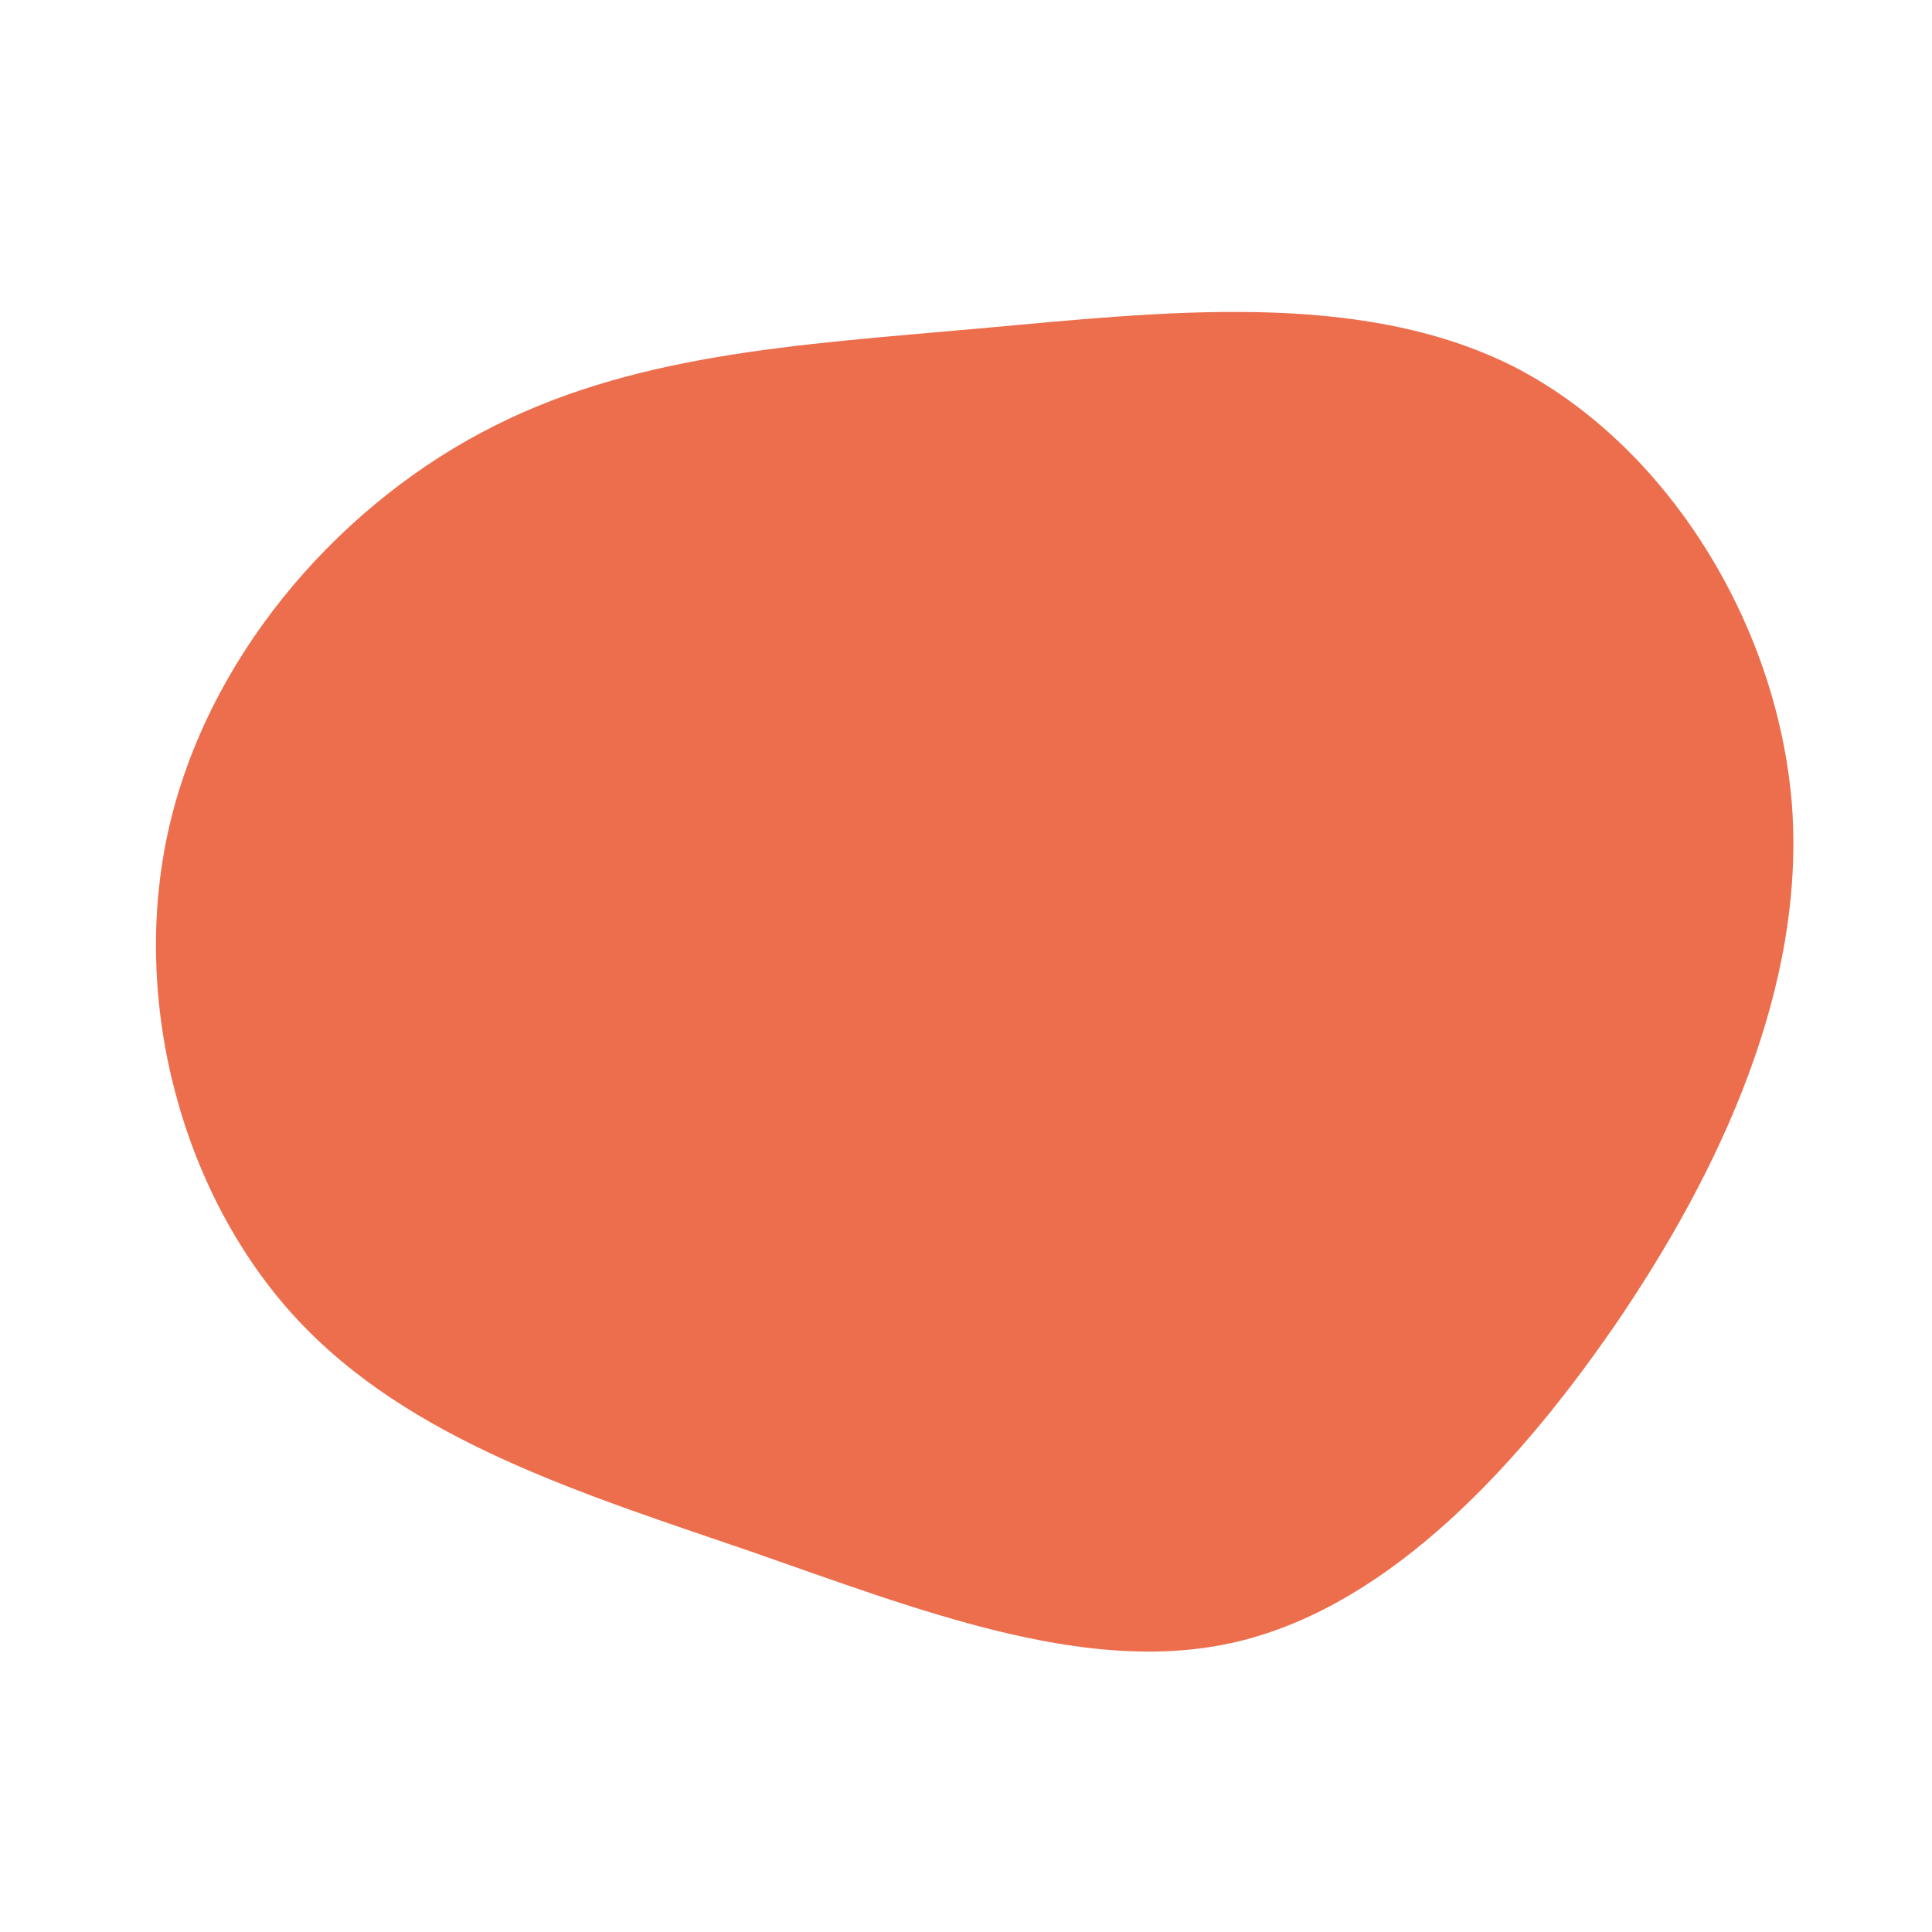
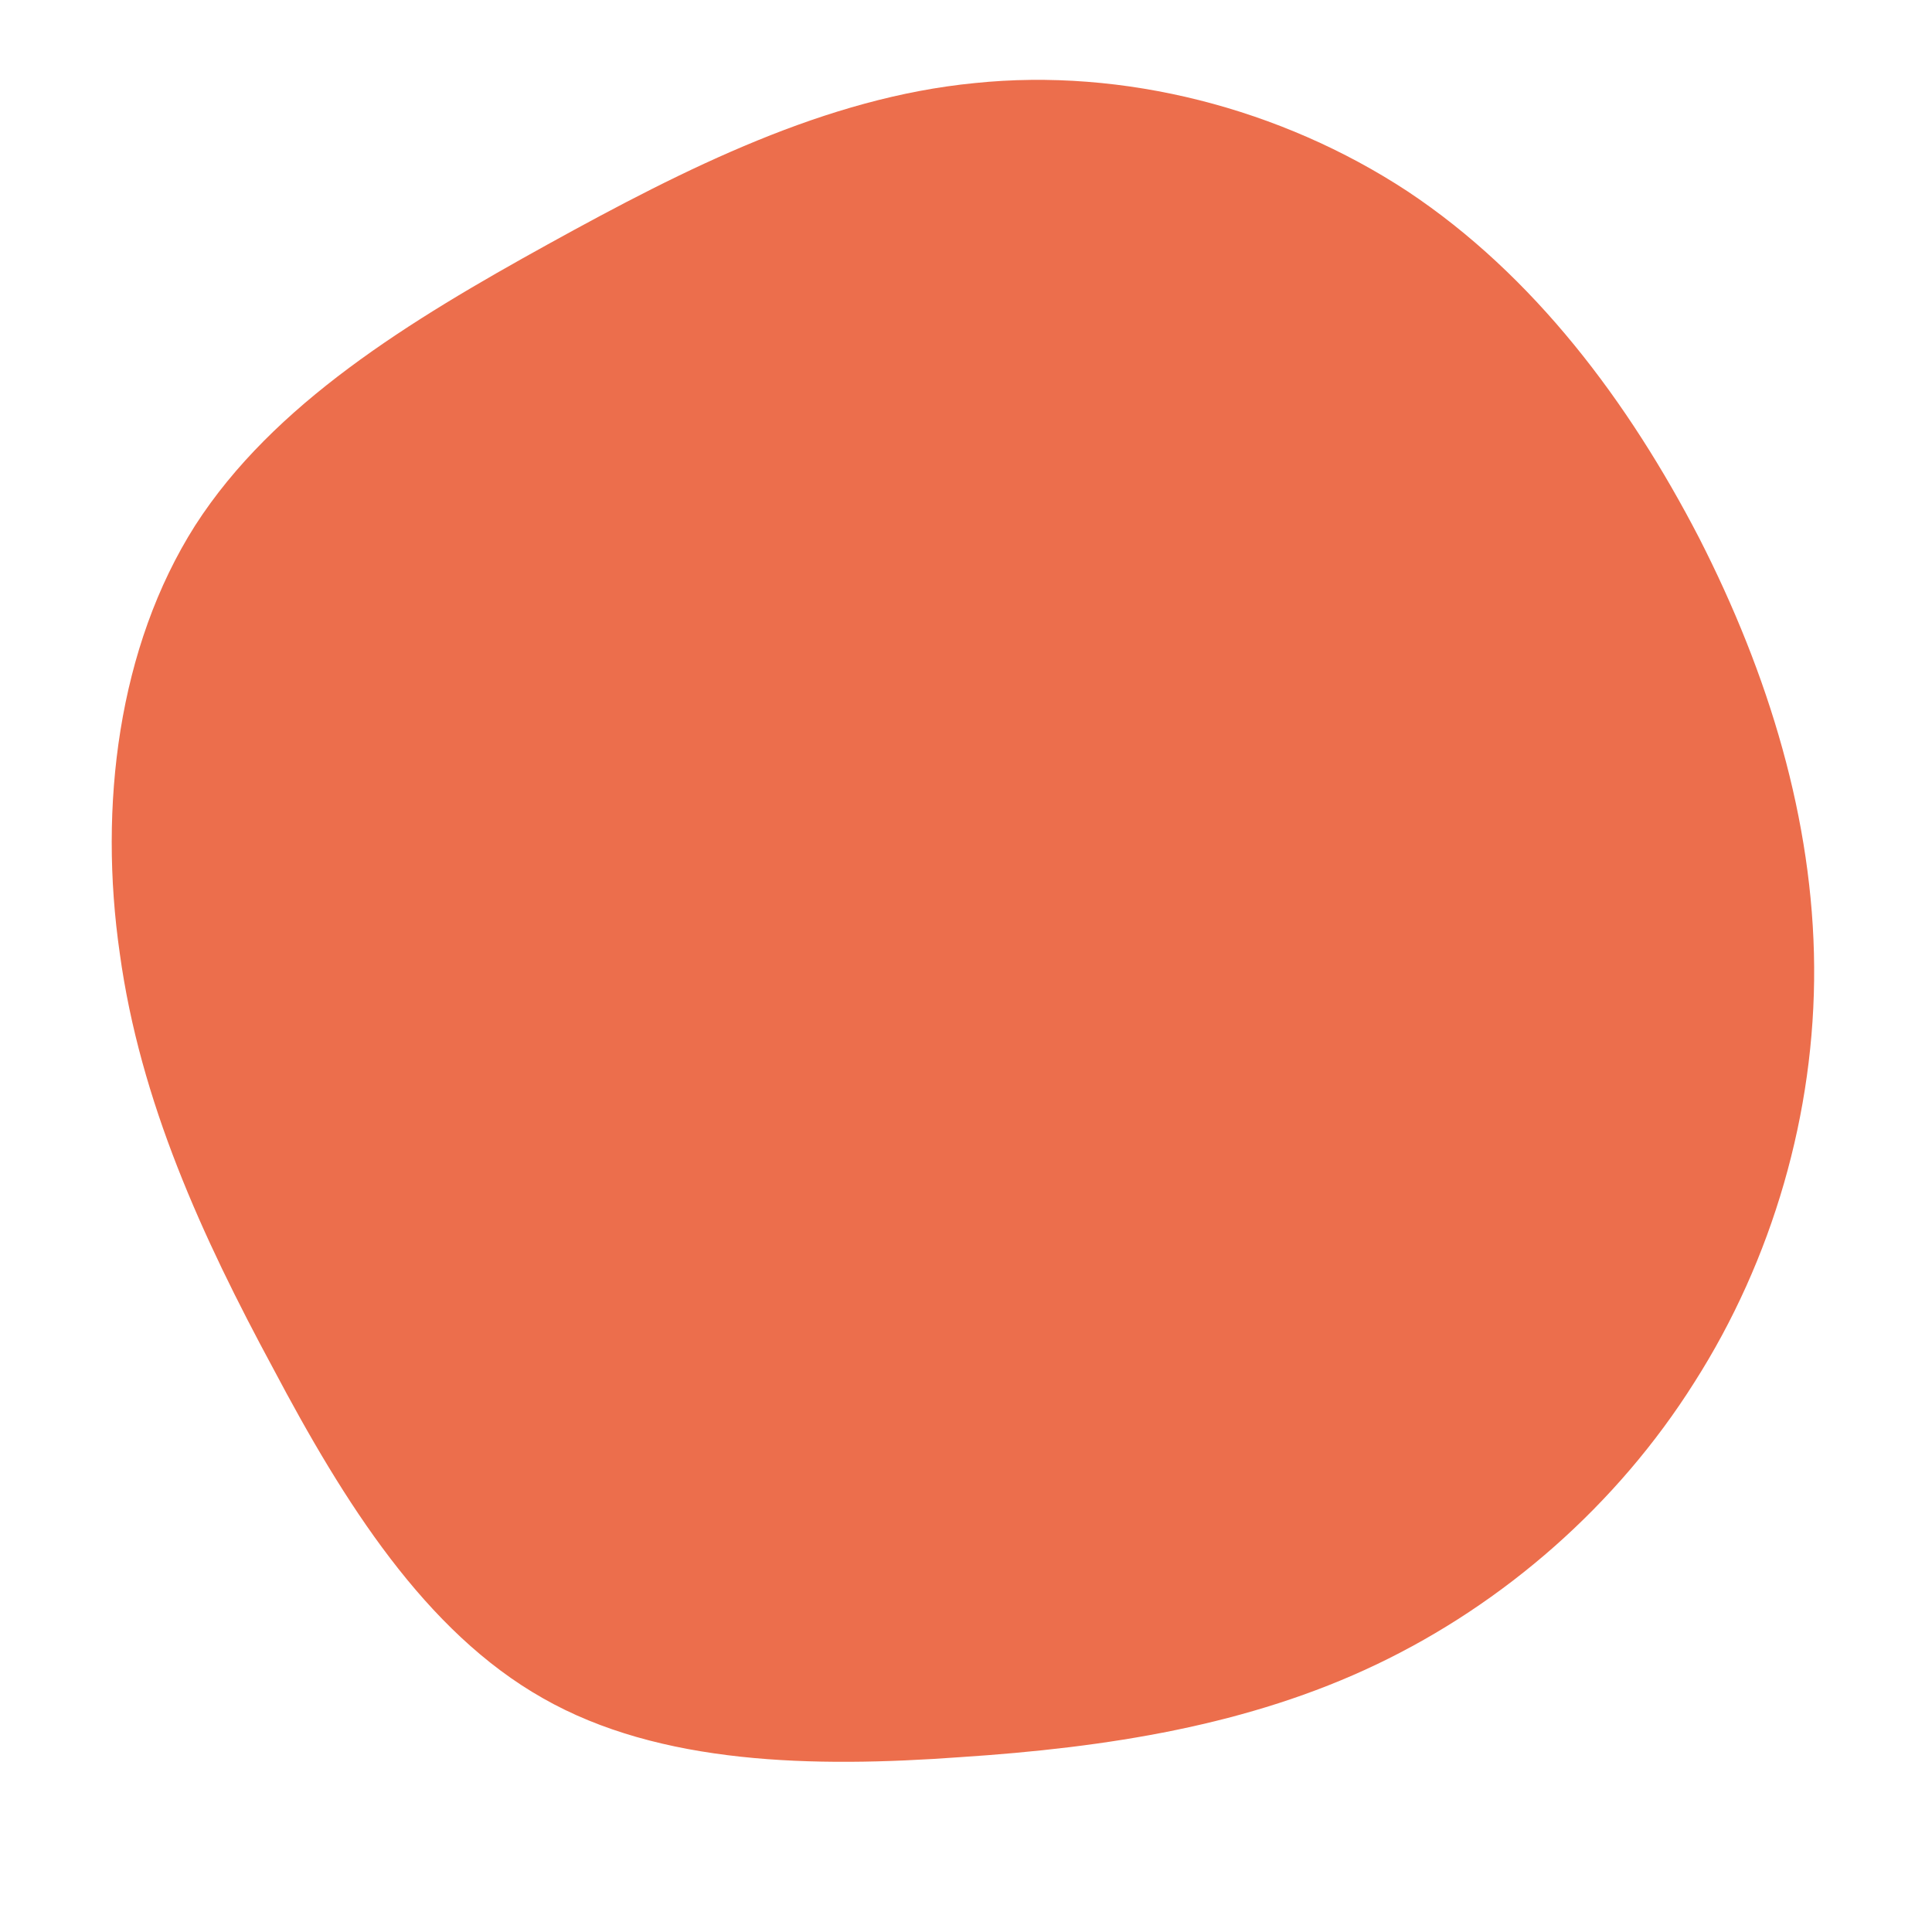
<svg xmlns="http://www.w3.org/2000/svg" viewBox="0 0 200 200">
-   <path fill="#EC6E4C" d="M56.6,-62.1C72.5,-54,84,-35.5,85.5,-16.7C86.9,2.1,78.2,21.1,67.1,37.3C56,53.4,42.6,66.8,27.4,70.1C12.2,73.4,-4.8,66.7,-22.3,60.6C-39.8,54.6,-57.7,49.1,-69.4,36.4C-81.1,23.7,-86.5,3.8,-82.6,-13.9C-78.7,-31.6,-65.6,-47,-50.2,-55.2C-34.9,-63.4,-17.5,-64.3,1.4,-66C20.3,-67.7,40.6,-70.1,56.6,-62.1Z" transform="translate(100 100)" />
+   <path fill="#EC6E4C" d="M45.7,-80.2C58.8,-71.5,68.6,-58.4,75.9,-44.3C83.1,-30.2,87.7,-15.1,87.8,0.1C87.9,15.2,83.5,30.4,75.4,43.1C67.4,55.8,55.7,66,42.5,72.3C29.3,78.6,14.7,80.9,-0.6,81.9C-15.8,83,-31.7,82.7,-43.8,75.8C-56,68.9,-64.4,55.5,-71.7,41.7C-79.1,28,-85.5,14,-87.6,-1.3C-89.8,-16.5,-87.8,-33,-79.8,-45.6C-71.7,-58.2,-57.6,-66.8,-43.3,-74.7C-29,-82.6,-14.5,-89.9,0.9,-91.4C16.3,-93,32.6,-88.8,45.7,-80.2Z" transform="translate(100 100)" />
</svg>
